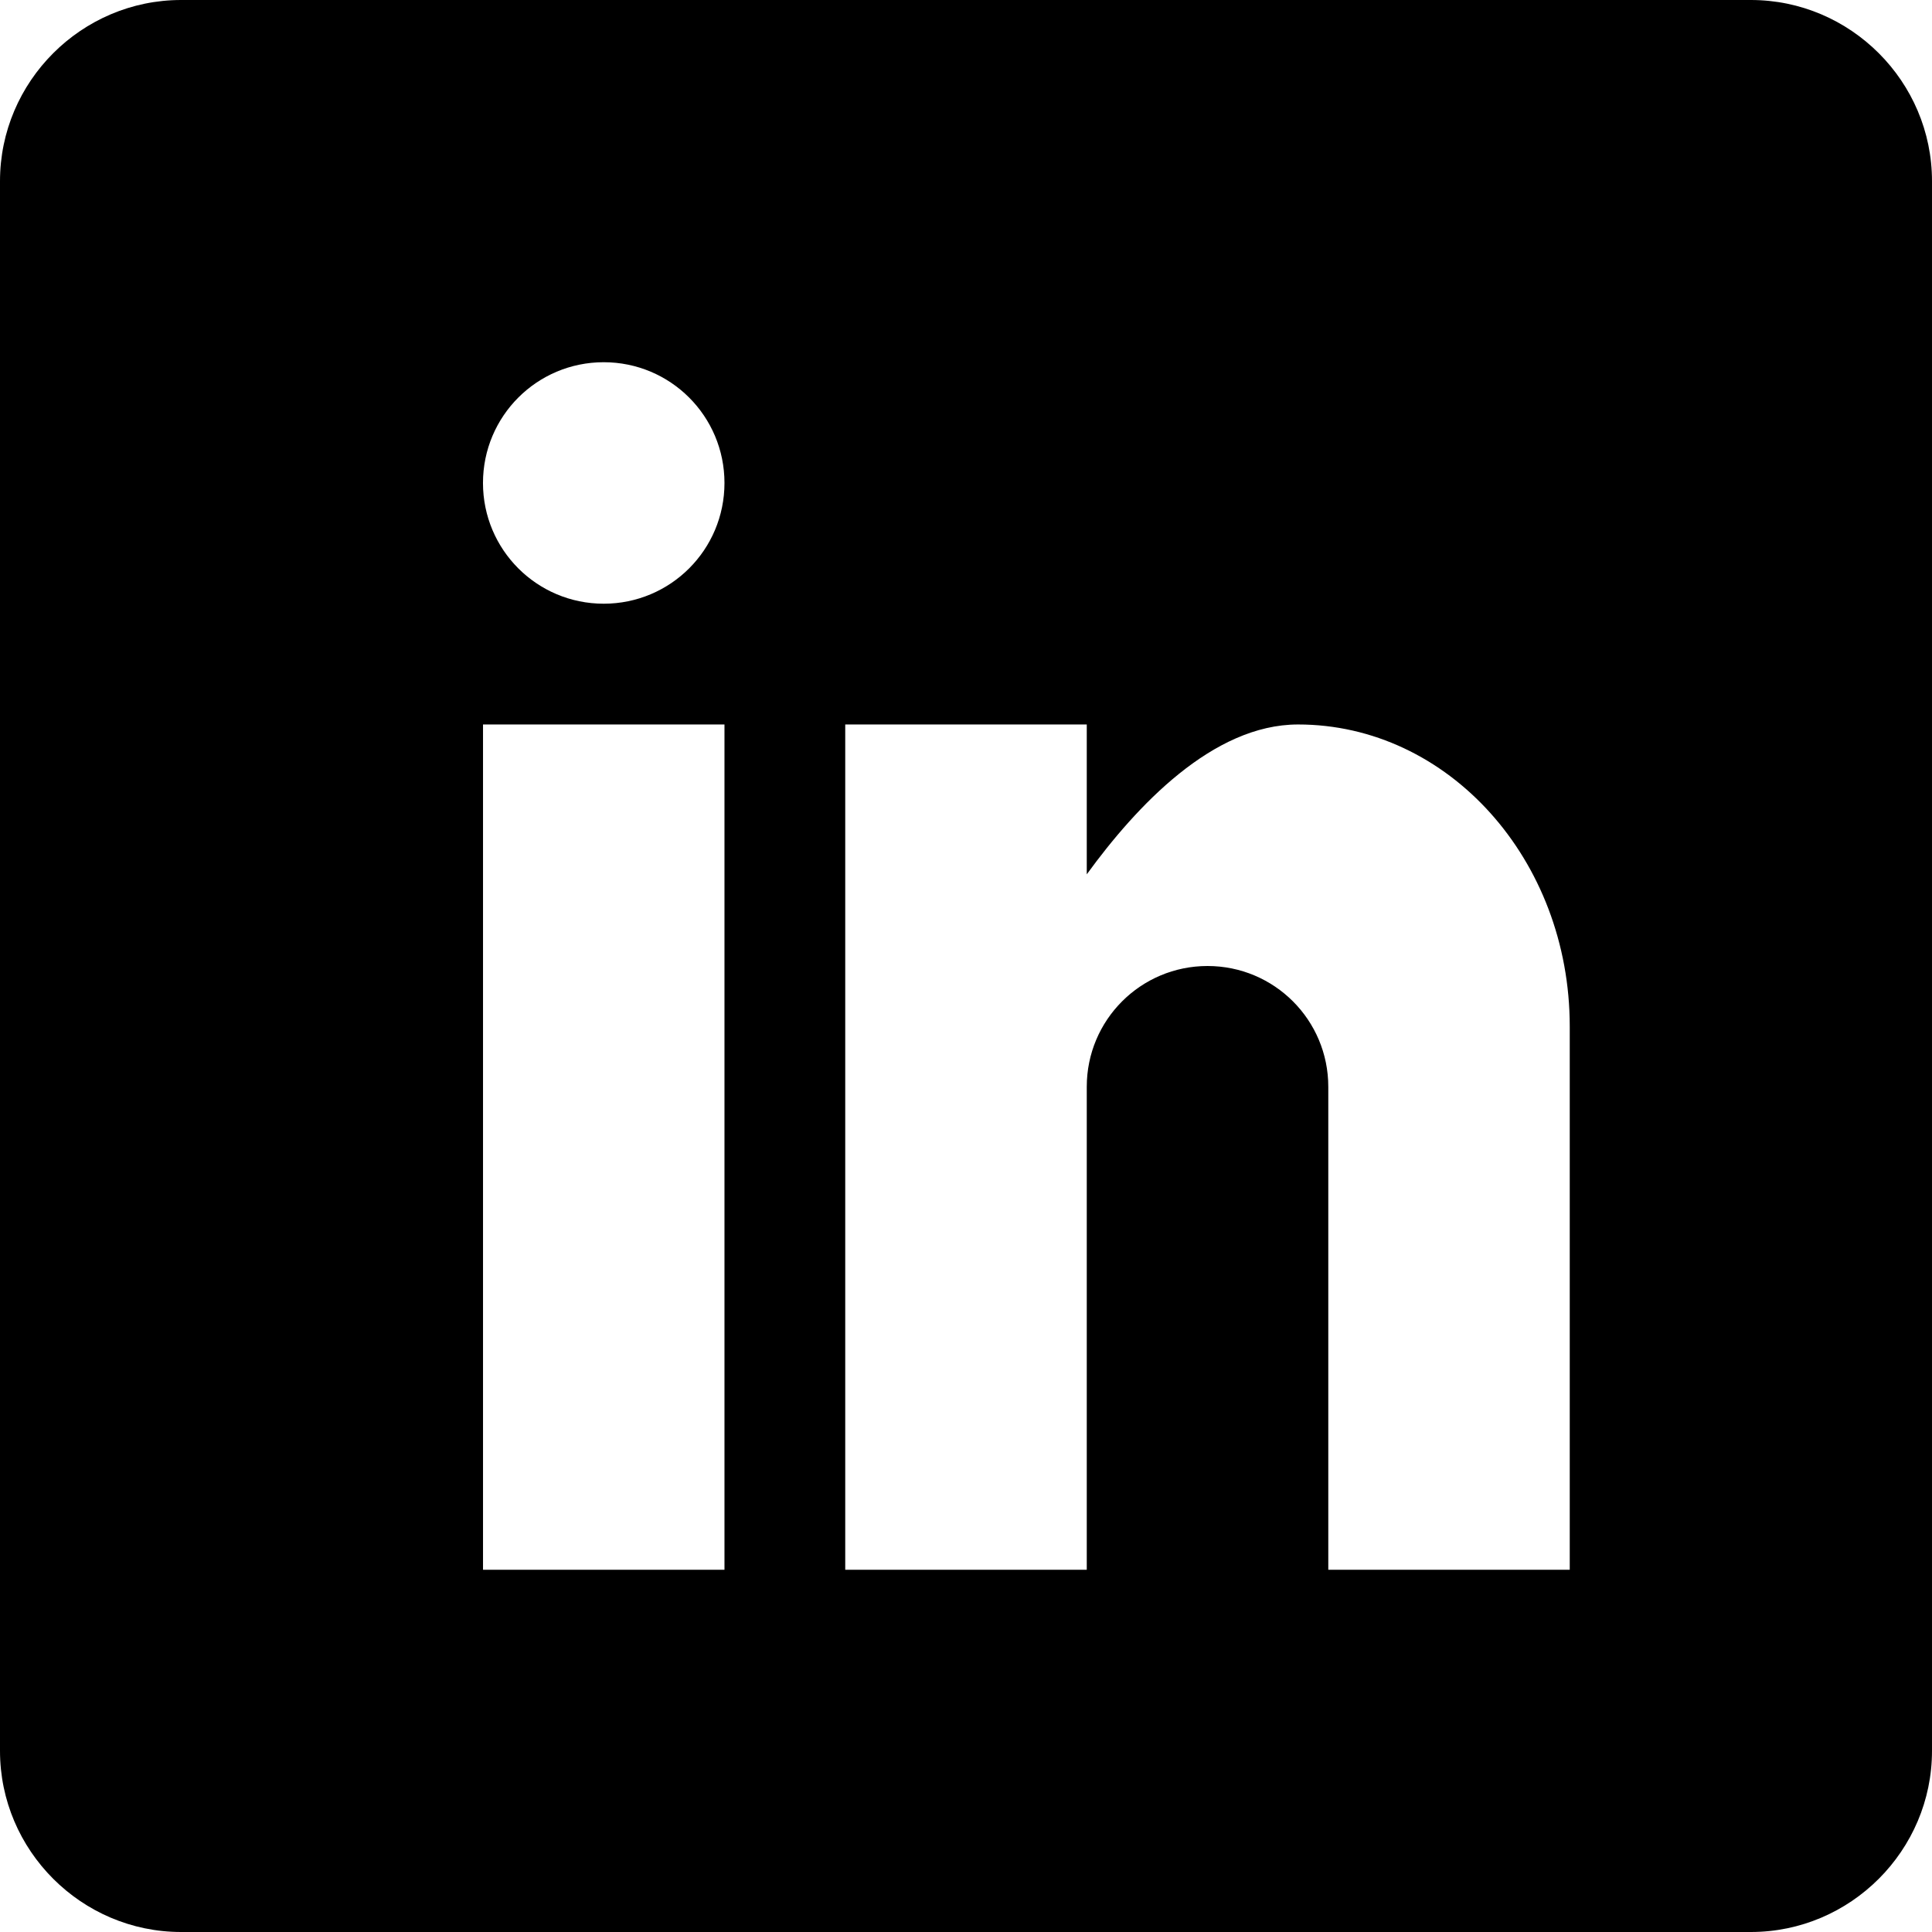
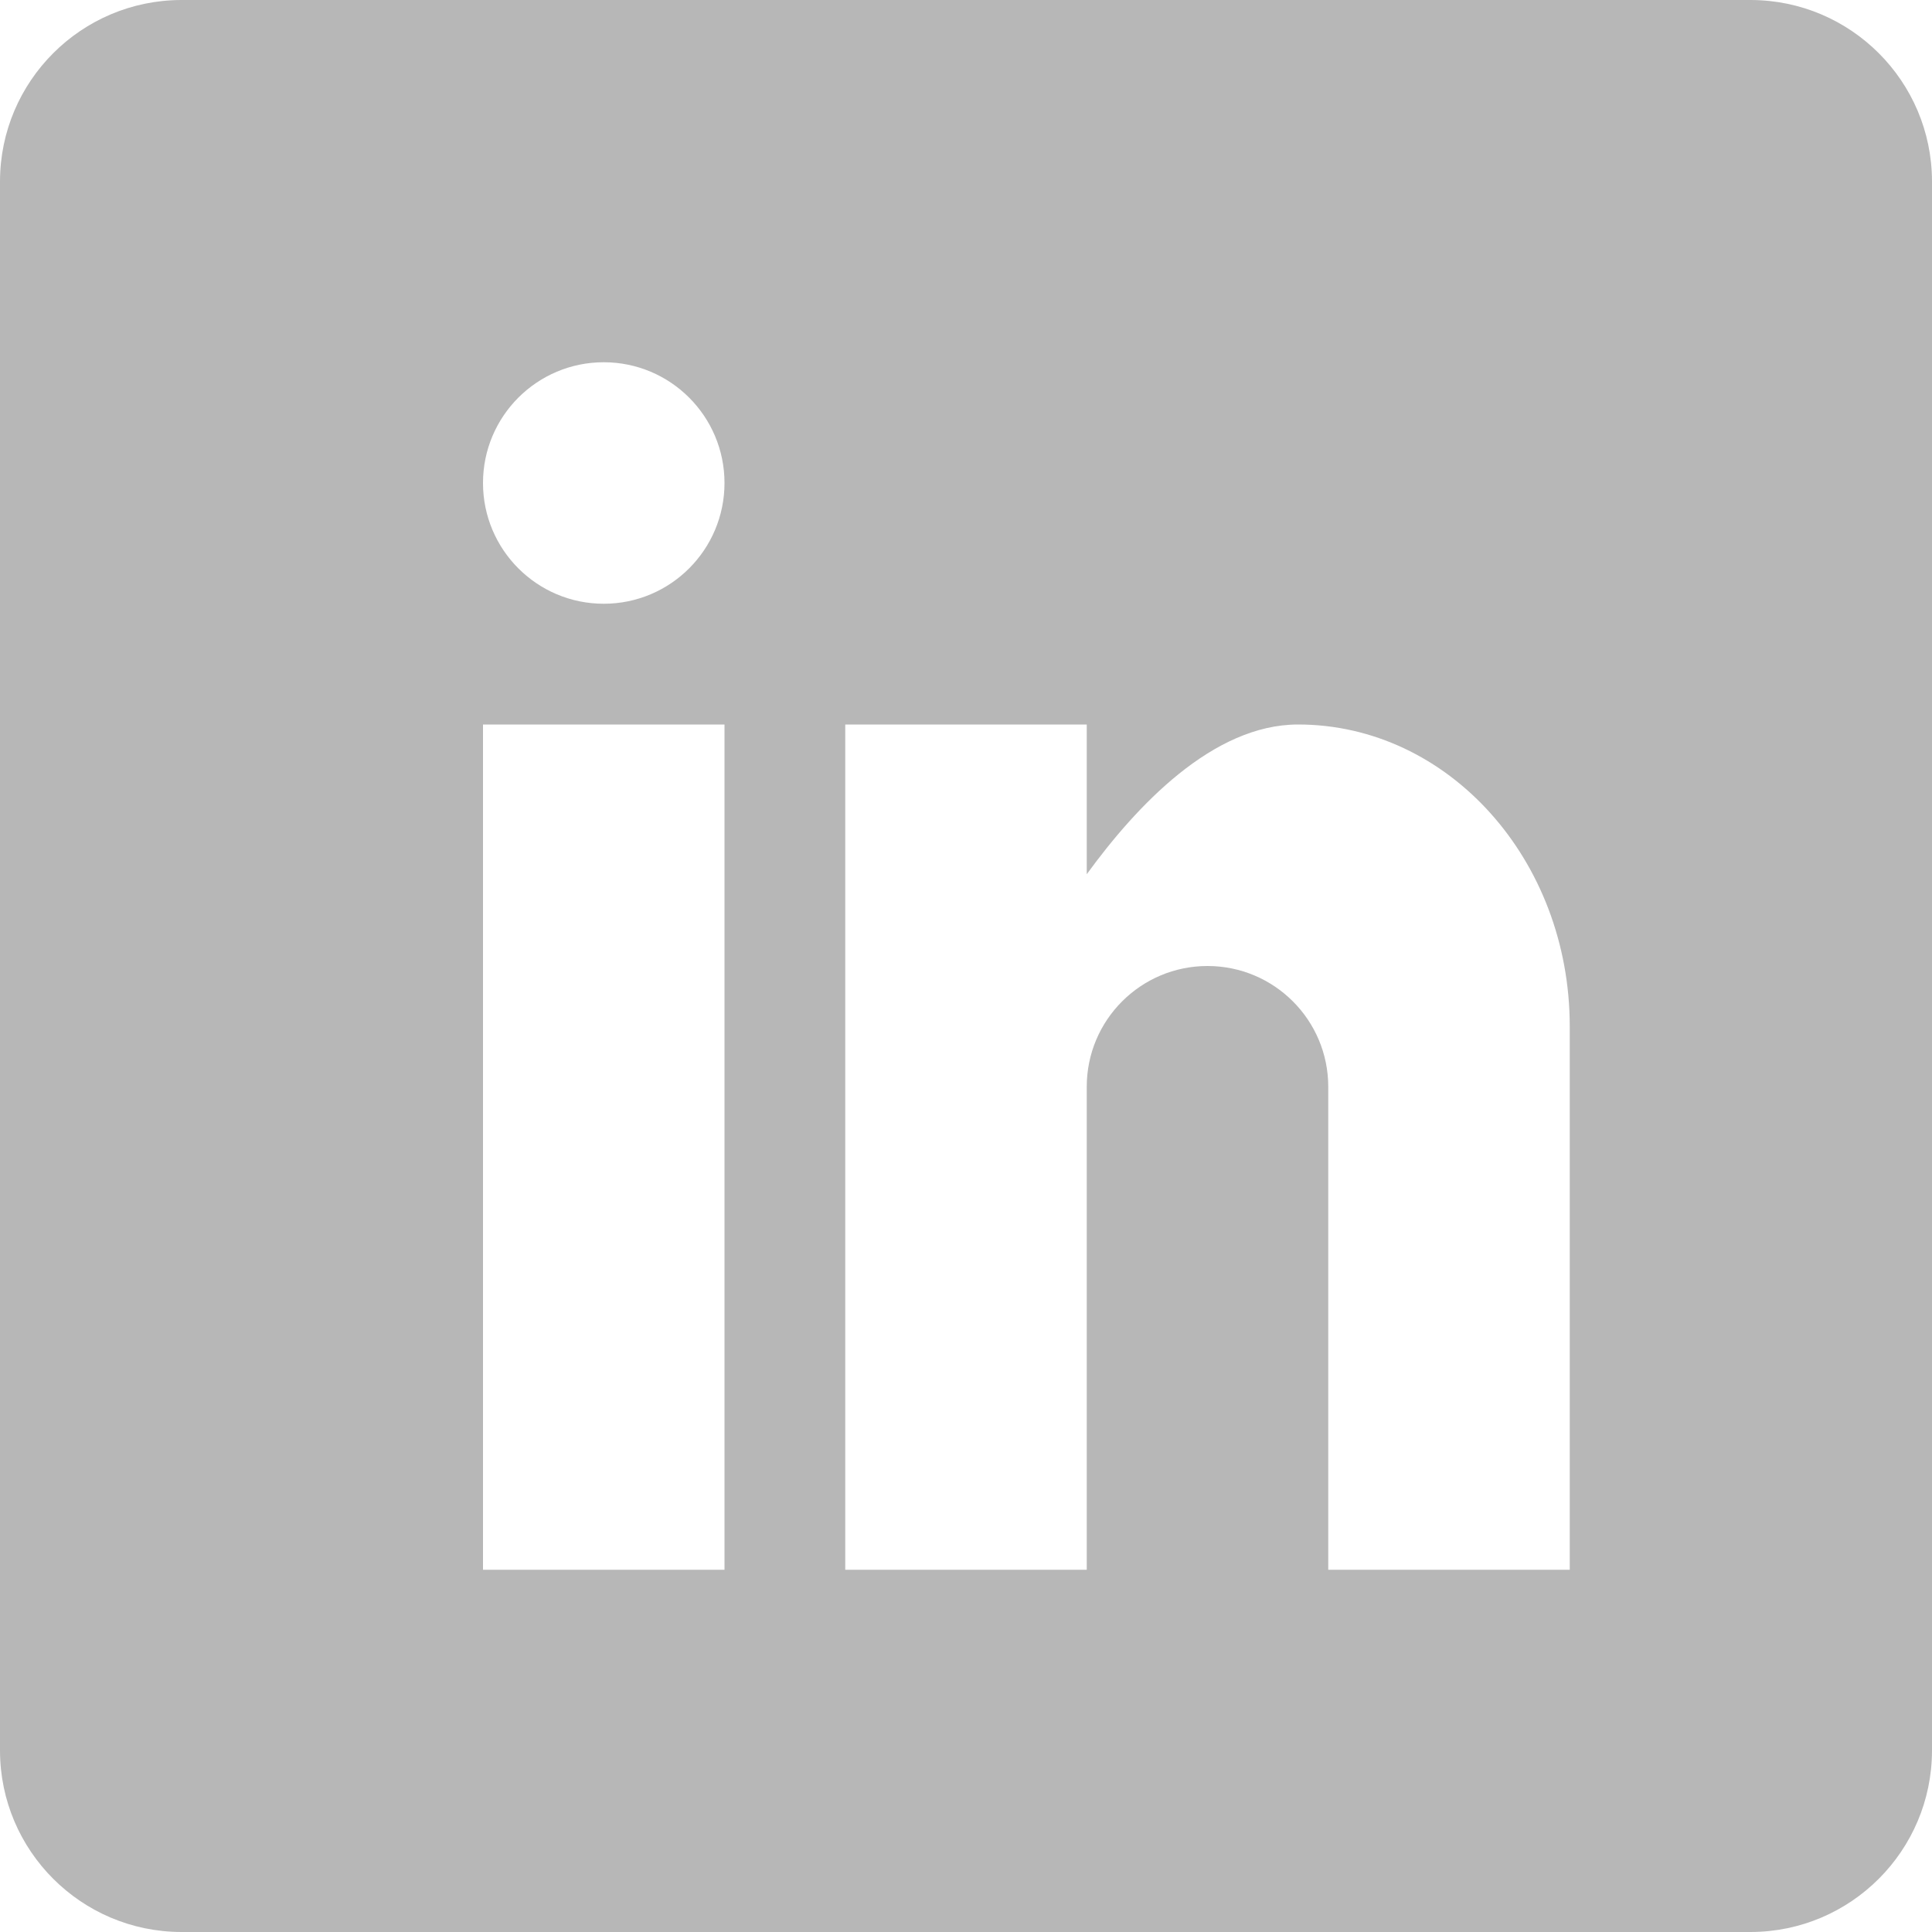
- <svg xmlns="http://www.w3.org/2000/svg" width="64" height="64" shape-rendering="geometricPrecision" text-rendering="geometricPrecision" image-rendering="optimizeQuality" fill-rule="evenodd" clip-rule="evenodd" viewBox="0 0 640 640">
-   <path d="M579.999 0H60C27 0 0 27 0 60v520c0 33 27 60 60 60h519.999c33 0 60-27 60-60V60c0-33-27-60-60-60zM239.991 519.999h-79.985V239.992h79.985v280.007zm-40.004-320.012c-22.11 0-39.993-17.882-39.993-39.993 0-22.122 17.882-40.004 39.993-40.004 22.122 0 40.004 17.882 40.004 40.004 0 22.11-17.882 39.993-40.004 39.993zm320.012 320.012h-79.986V360.005c0-22.122-17.893-40.004-40.004-40.004-22.122 0-40.004 17.882-40.004 40.004v159.994h-80.01V239.992h80.01v49.642c16.476-22.654 41.752-49.642 69.993-49.642 49.76 0 90 44.764 90 100.005v180.002z" />
+ <svg xmlns="http://www.w3.org/2000/svg" width="40" height="40" viewBox="0 0 40 40">
+   <path id="linkedin-square-icon" d="M36.25,0H3.75A3.761,3.761,0,0,0,0,3.75v32.5A3.761,3.761,0,0,0,3.75,40h32.5A3.761,3.761,0,0,0,40,36.25V3.75A3.761,3.761,0,0,0,36.25,0ZM15,32.5H10V15h5Zm-2.5-20A2.5,2.5,0,1,1,15,10,2.5,2.5,0,0,1,12.5,12.5Zm20,20h-5v-10a2.5,2.5,0,0,0-5,0v10h-5V15h5v3.1c1.03-1.416,2.61-3.1,4.375-3.1,3.11,0,5.625,2.8,5.625,6.25V32.5Z" fill="#b7b7b7" fill-rule="evenodd" />
</svg>
